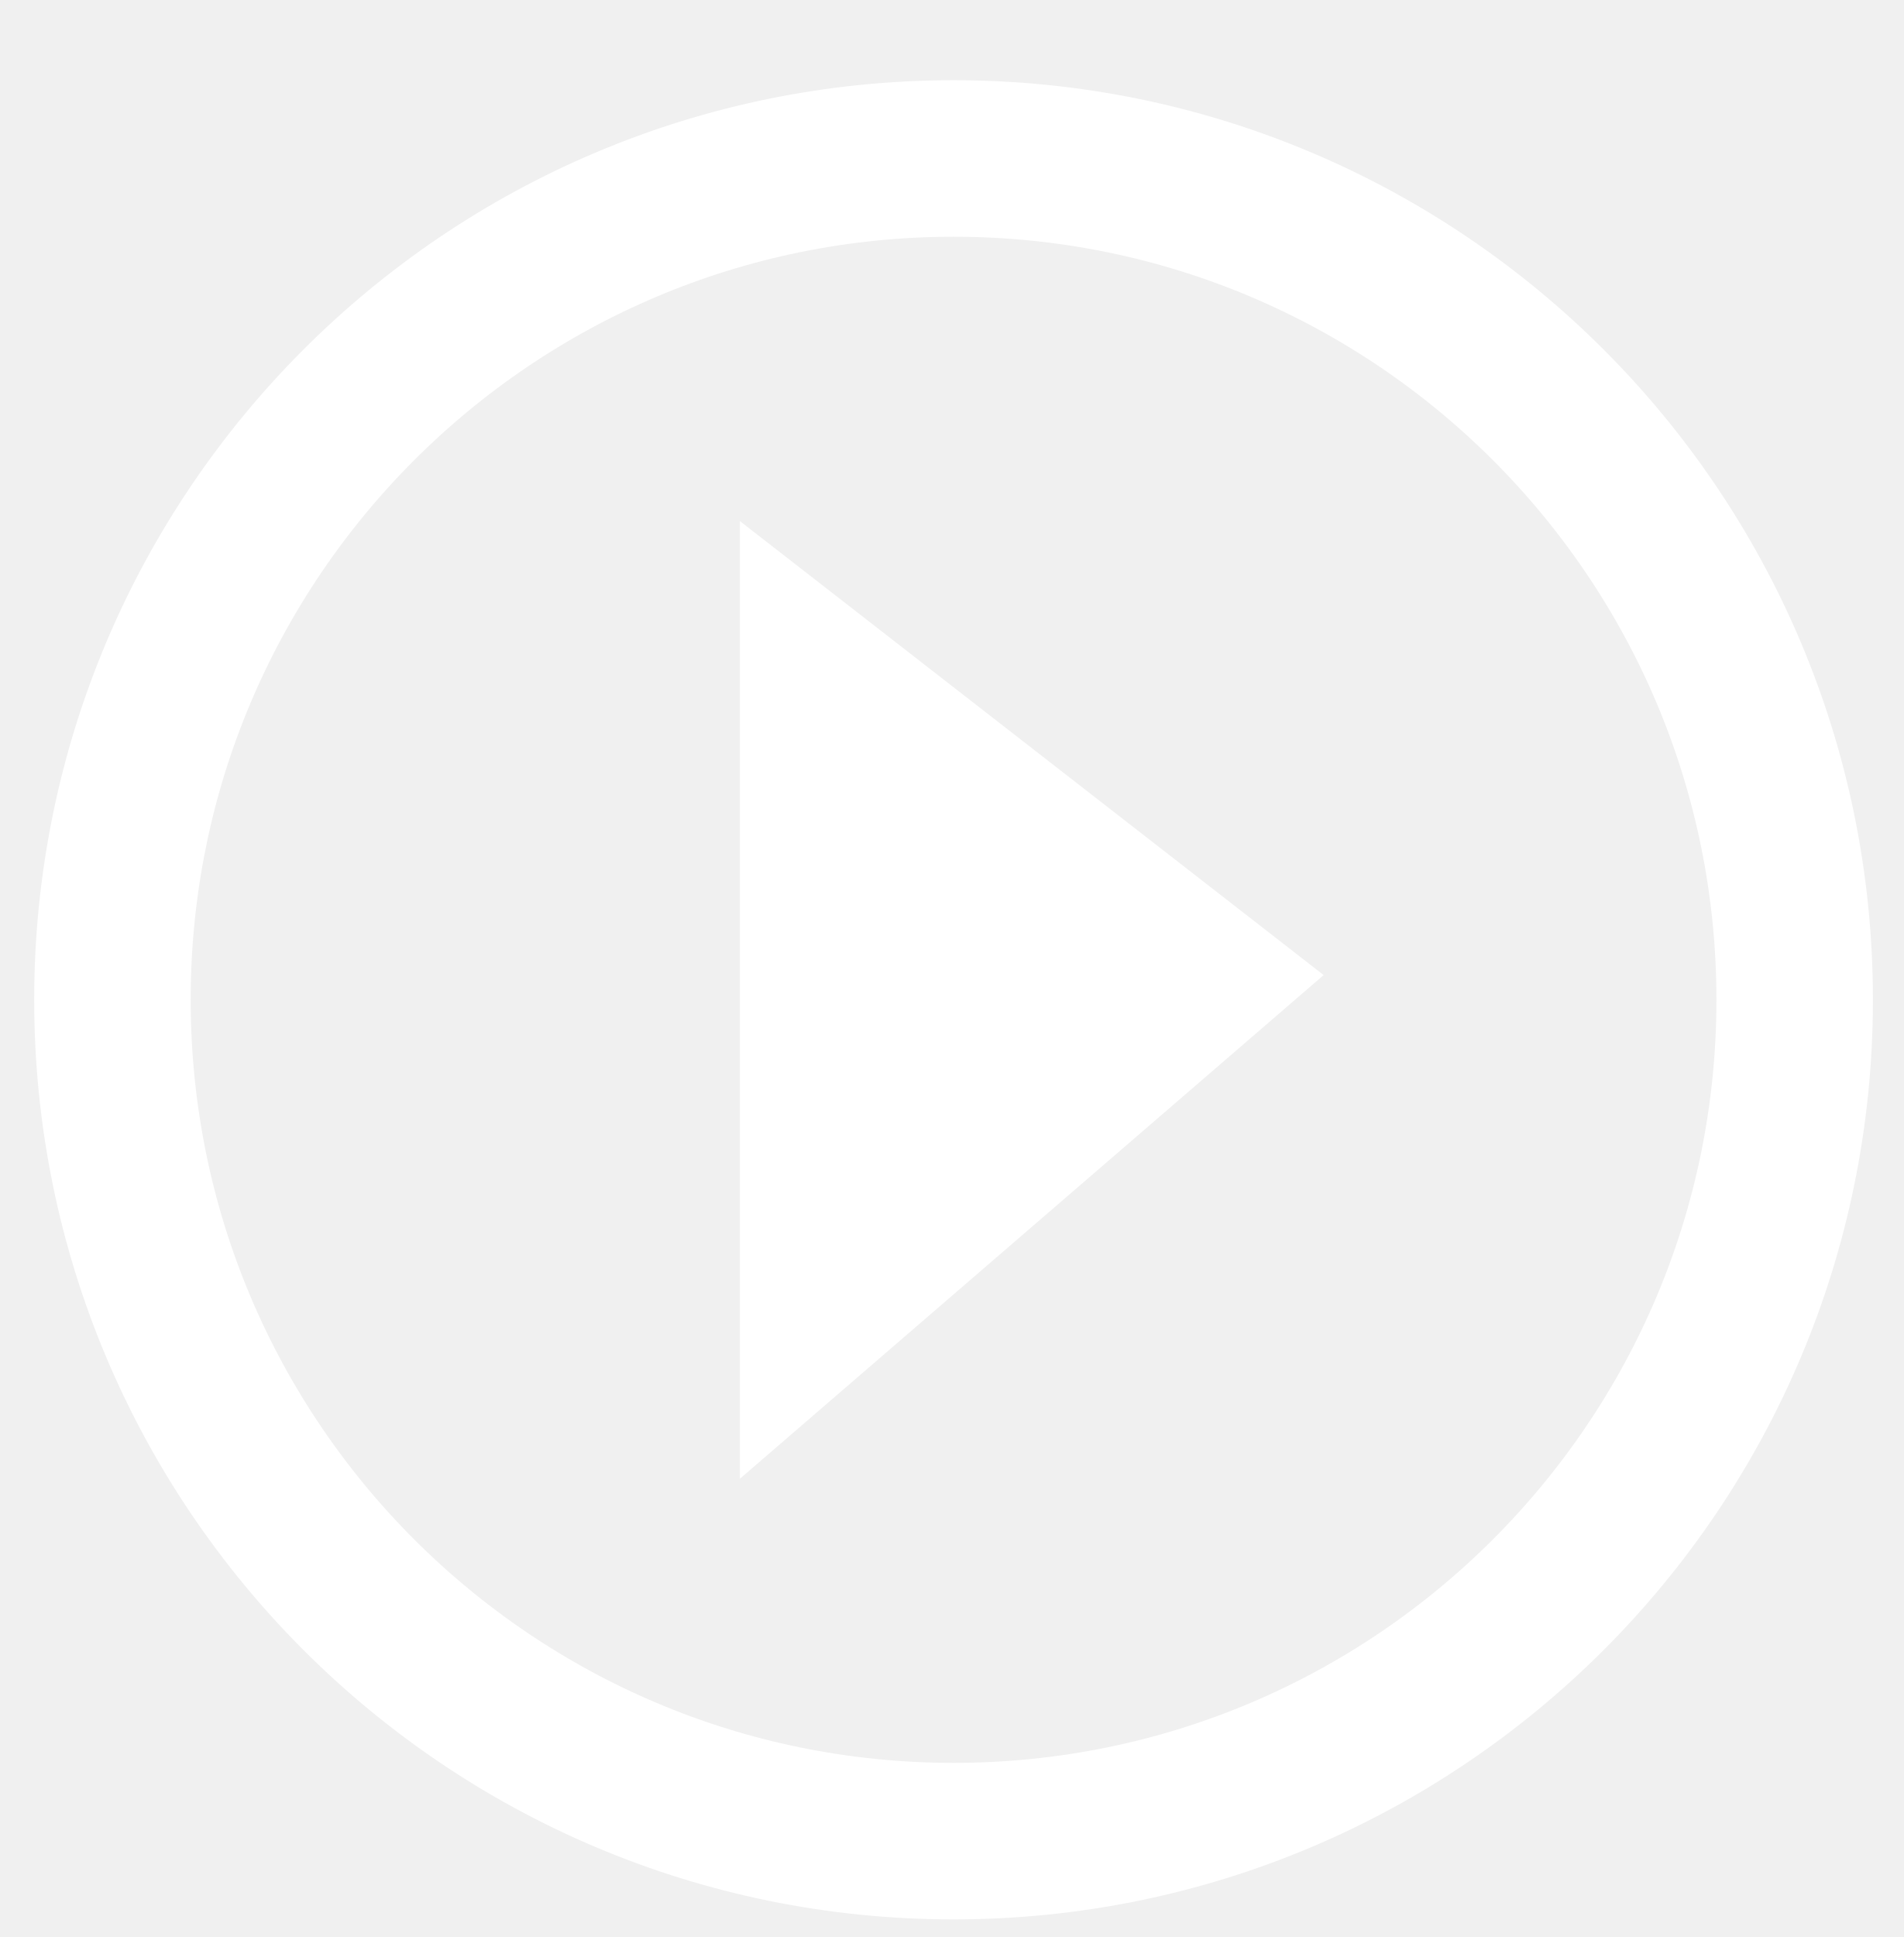
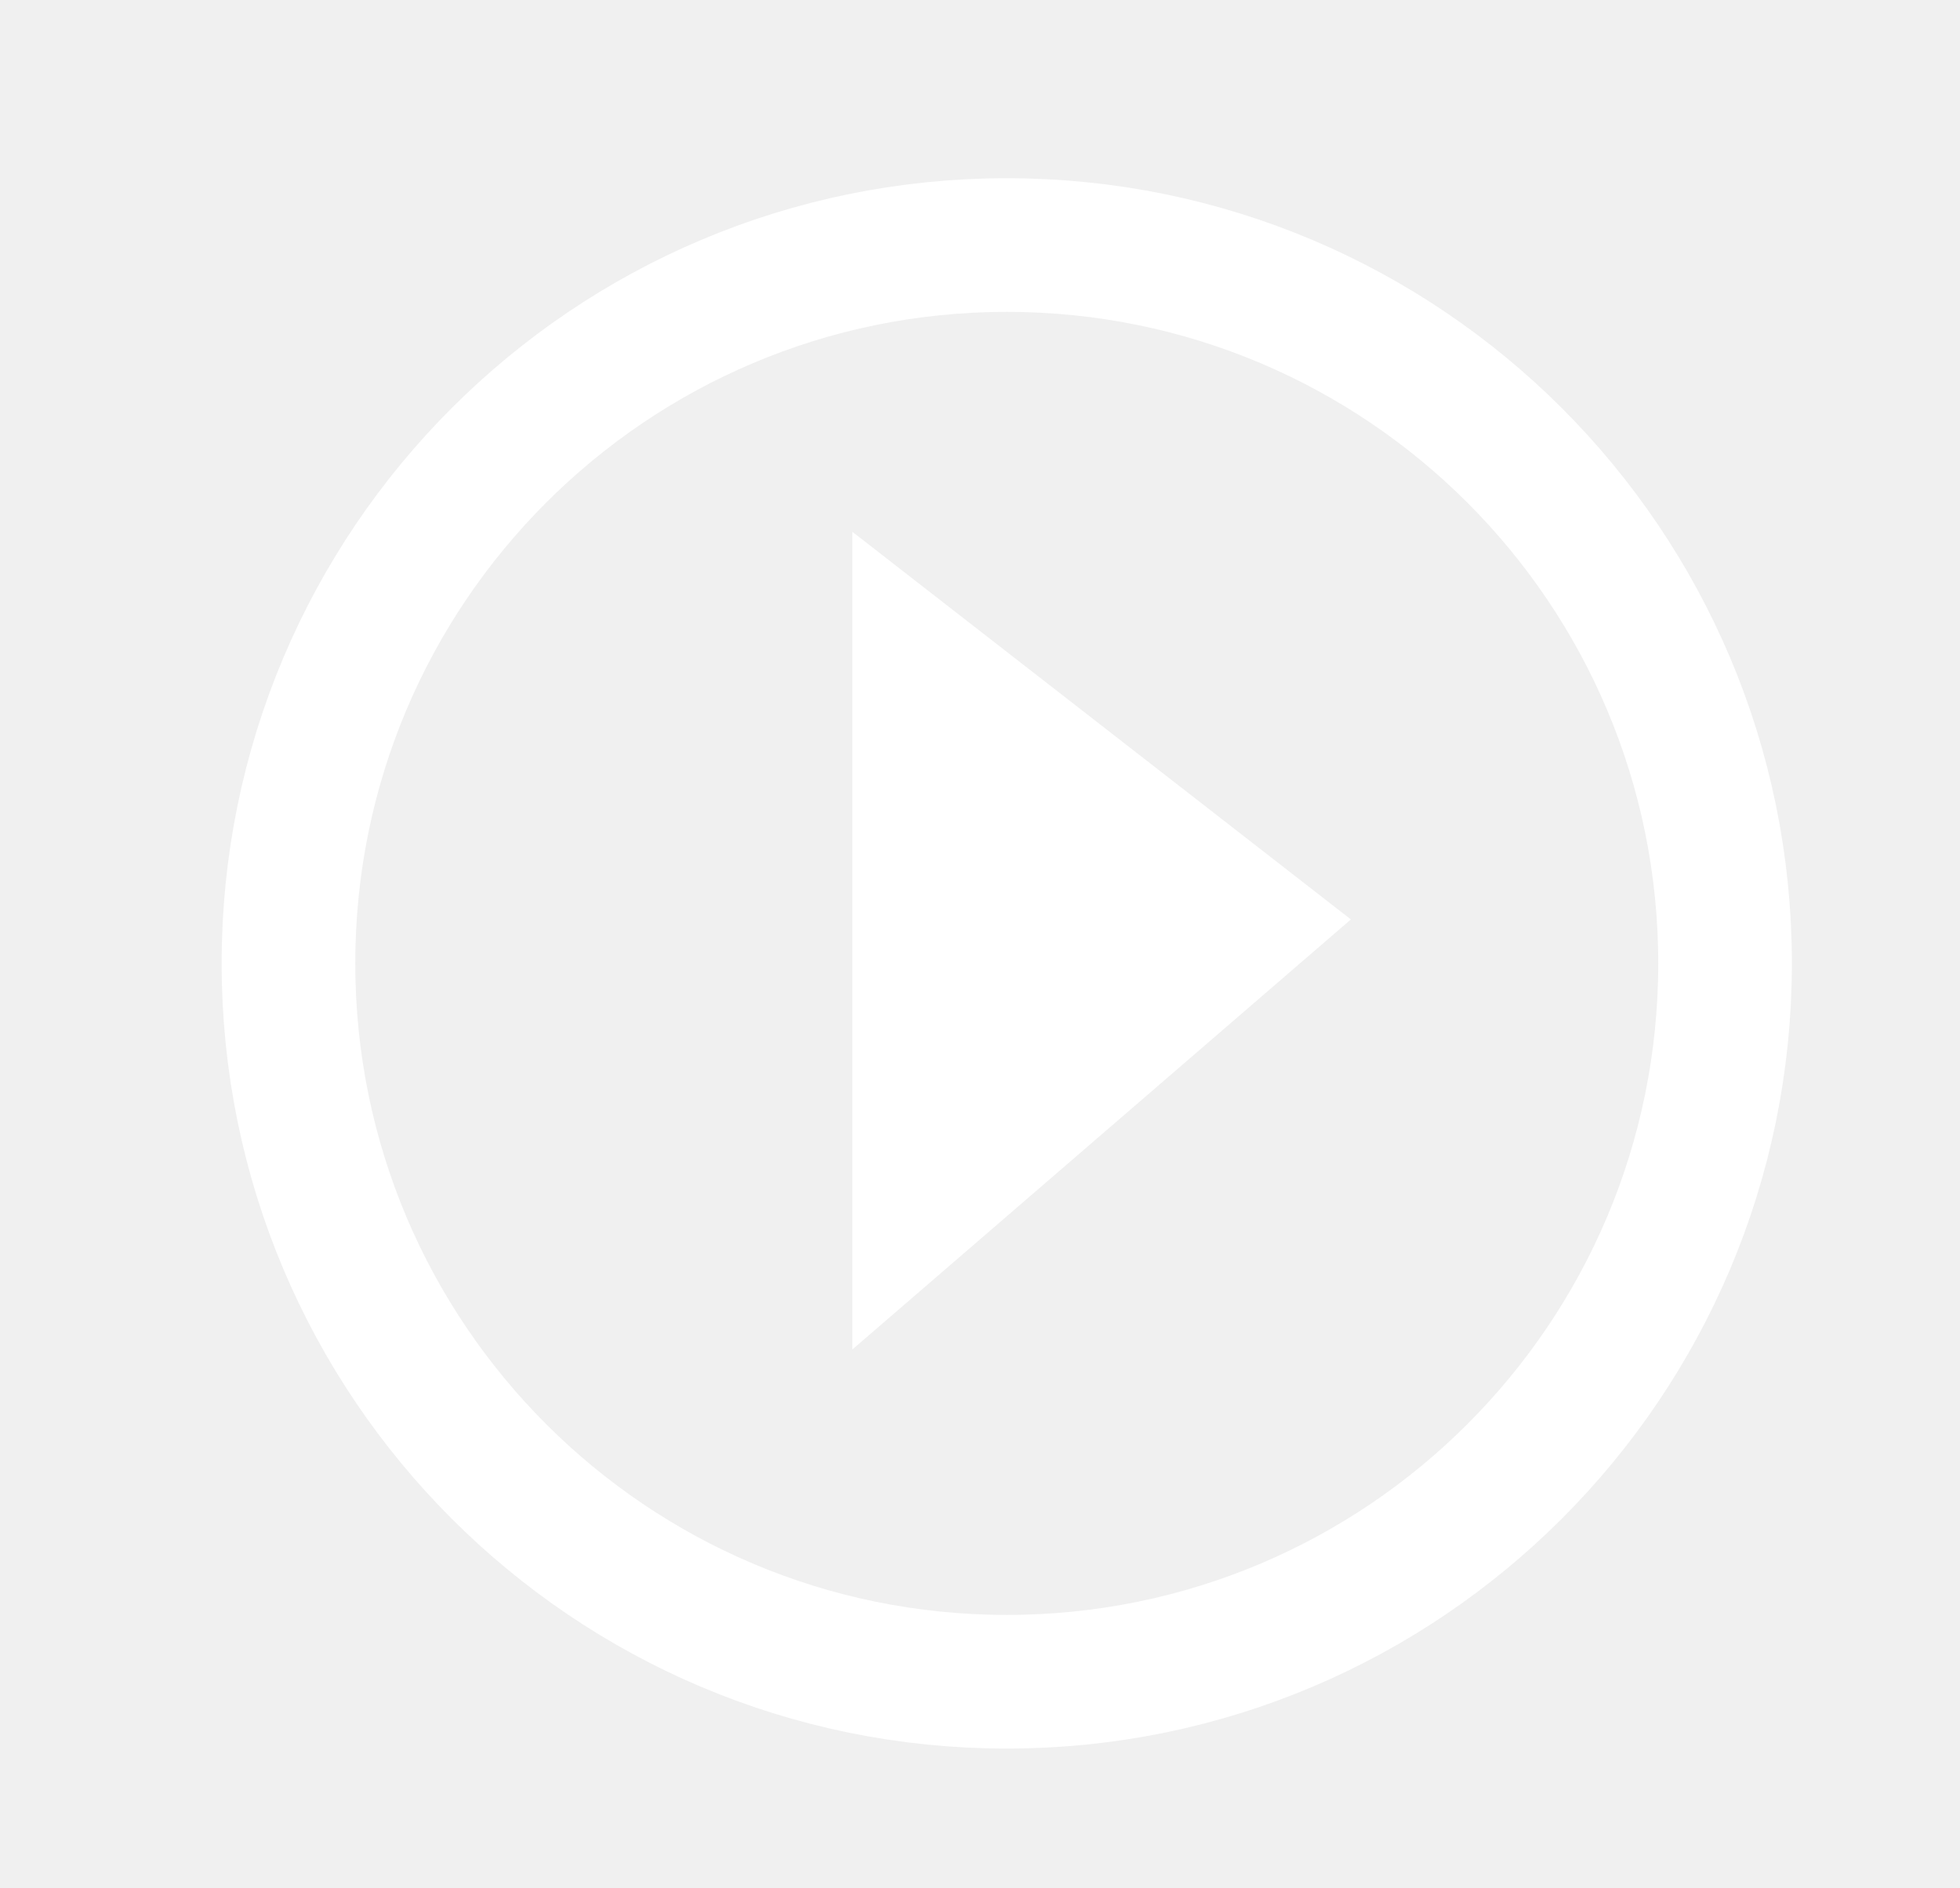
- <svg xmlns="http://www.w3.org/2000/svg" width="24.334" height="24.75">
-   <circle stroke="#fff" stroke-width="2" stroke-miterlimit="10" cx="12.187" cy="12.775" r="10.75" fill="none" />
-   <path fill="#fff" d="M9.456 6.658l7.461 5.801-7.461 6.436v-12.237z" />
+ <svg xmlns="http://www.w3.org/2000/svg" width="29.333" height="28.25">
+   <circle stroke="#fff" stroke-width="2" stroke-miterlimit="10" cx="15.067" cy="14.417" r="10.75" fill="none" />
+   <path fill="#fff" d="M12.756 7.958l7.461 5.801-7.461 6.436v-12.237z" />
</svg>
